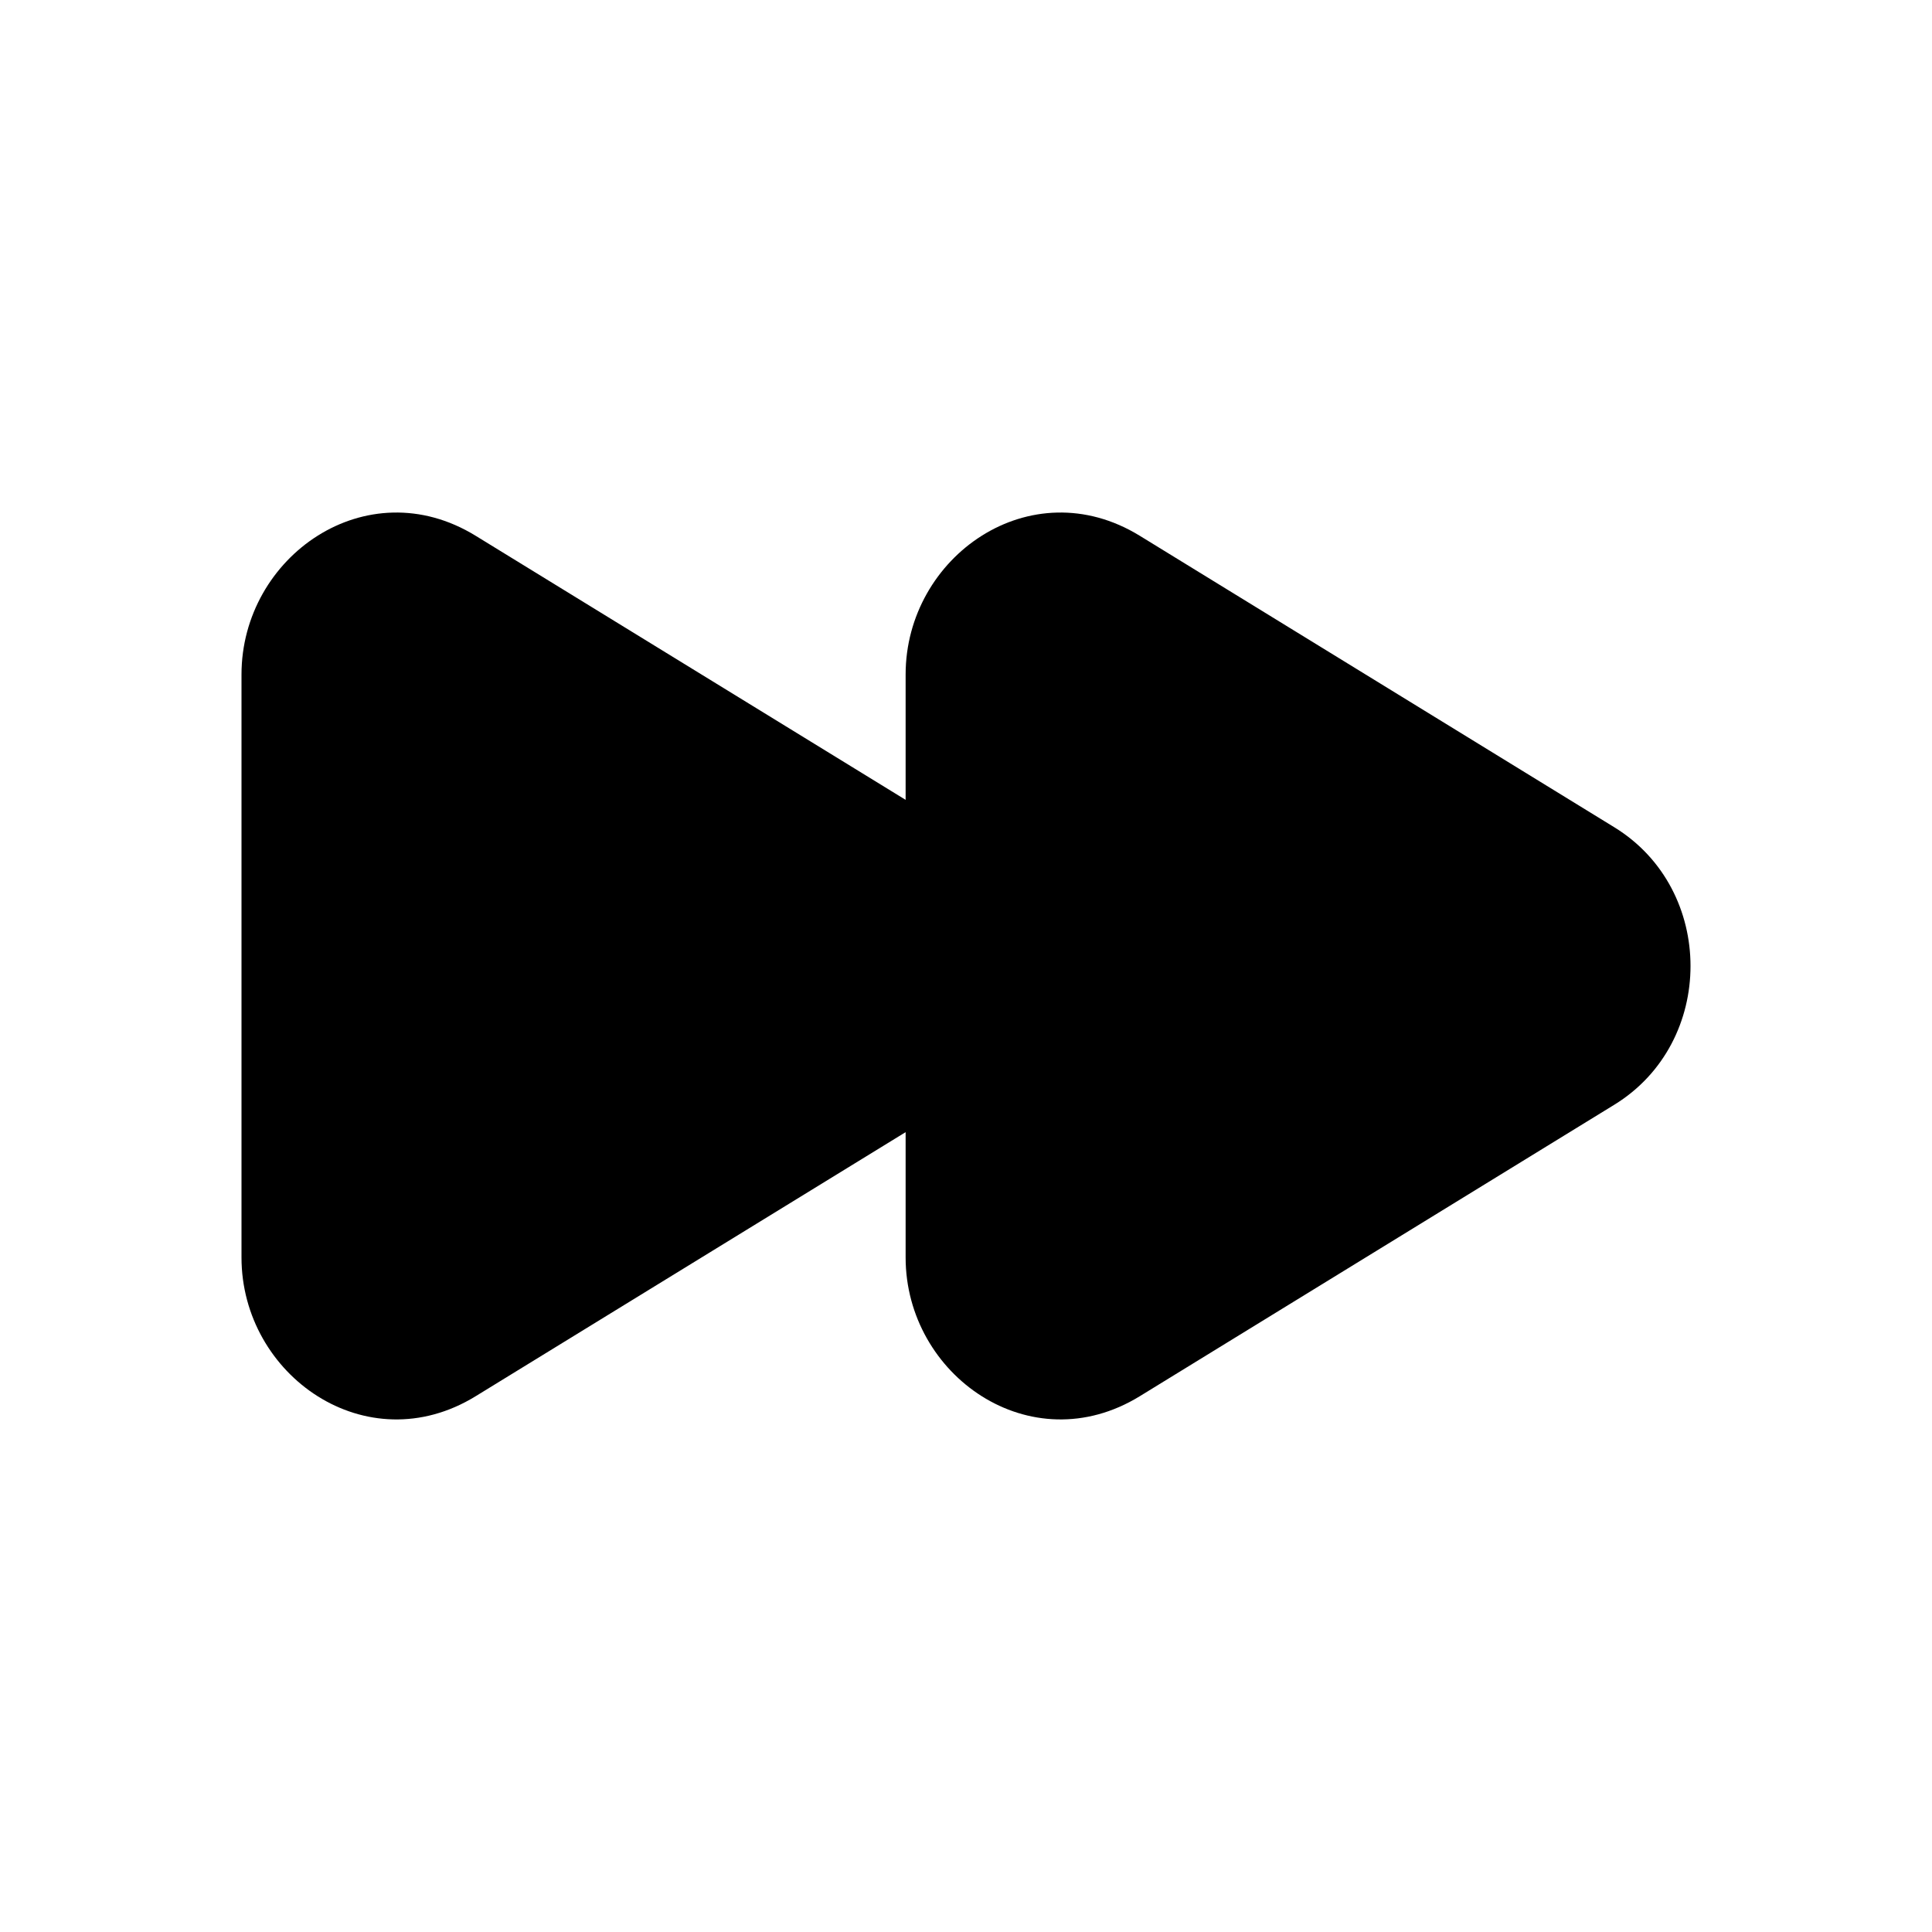
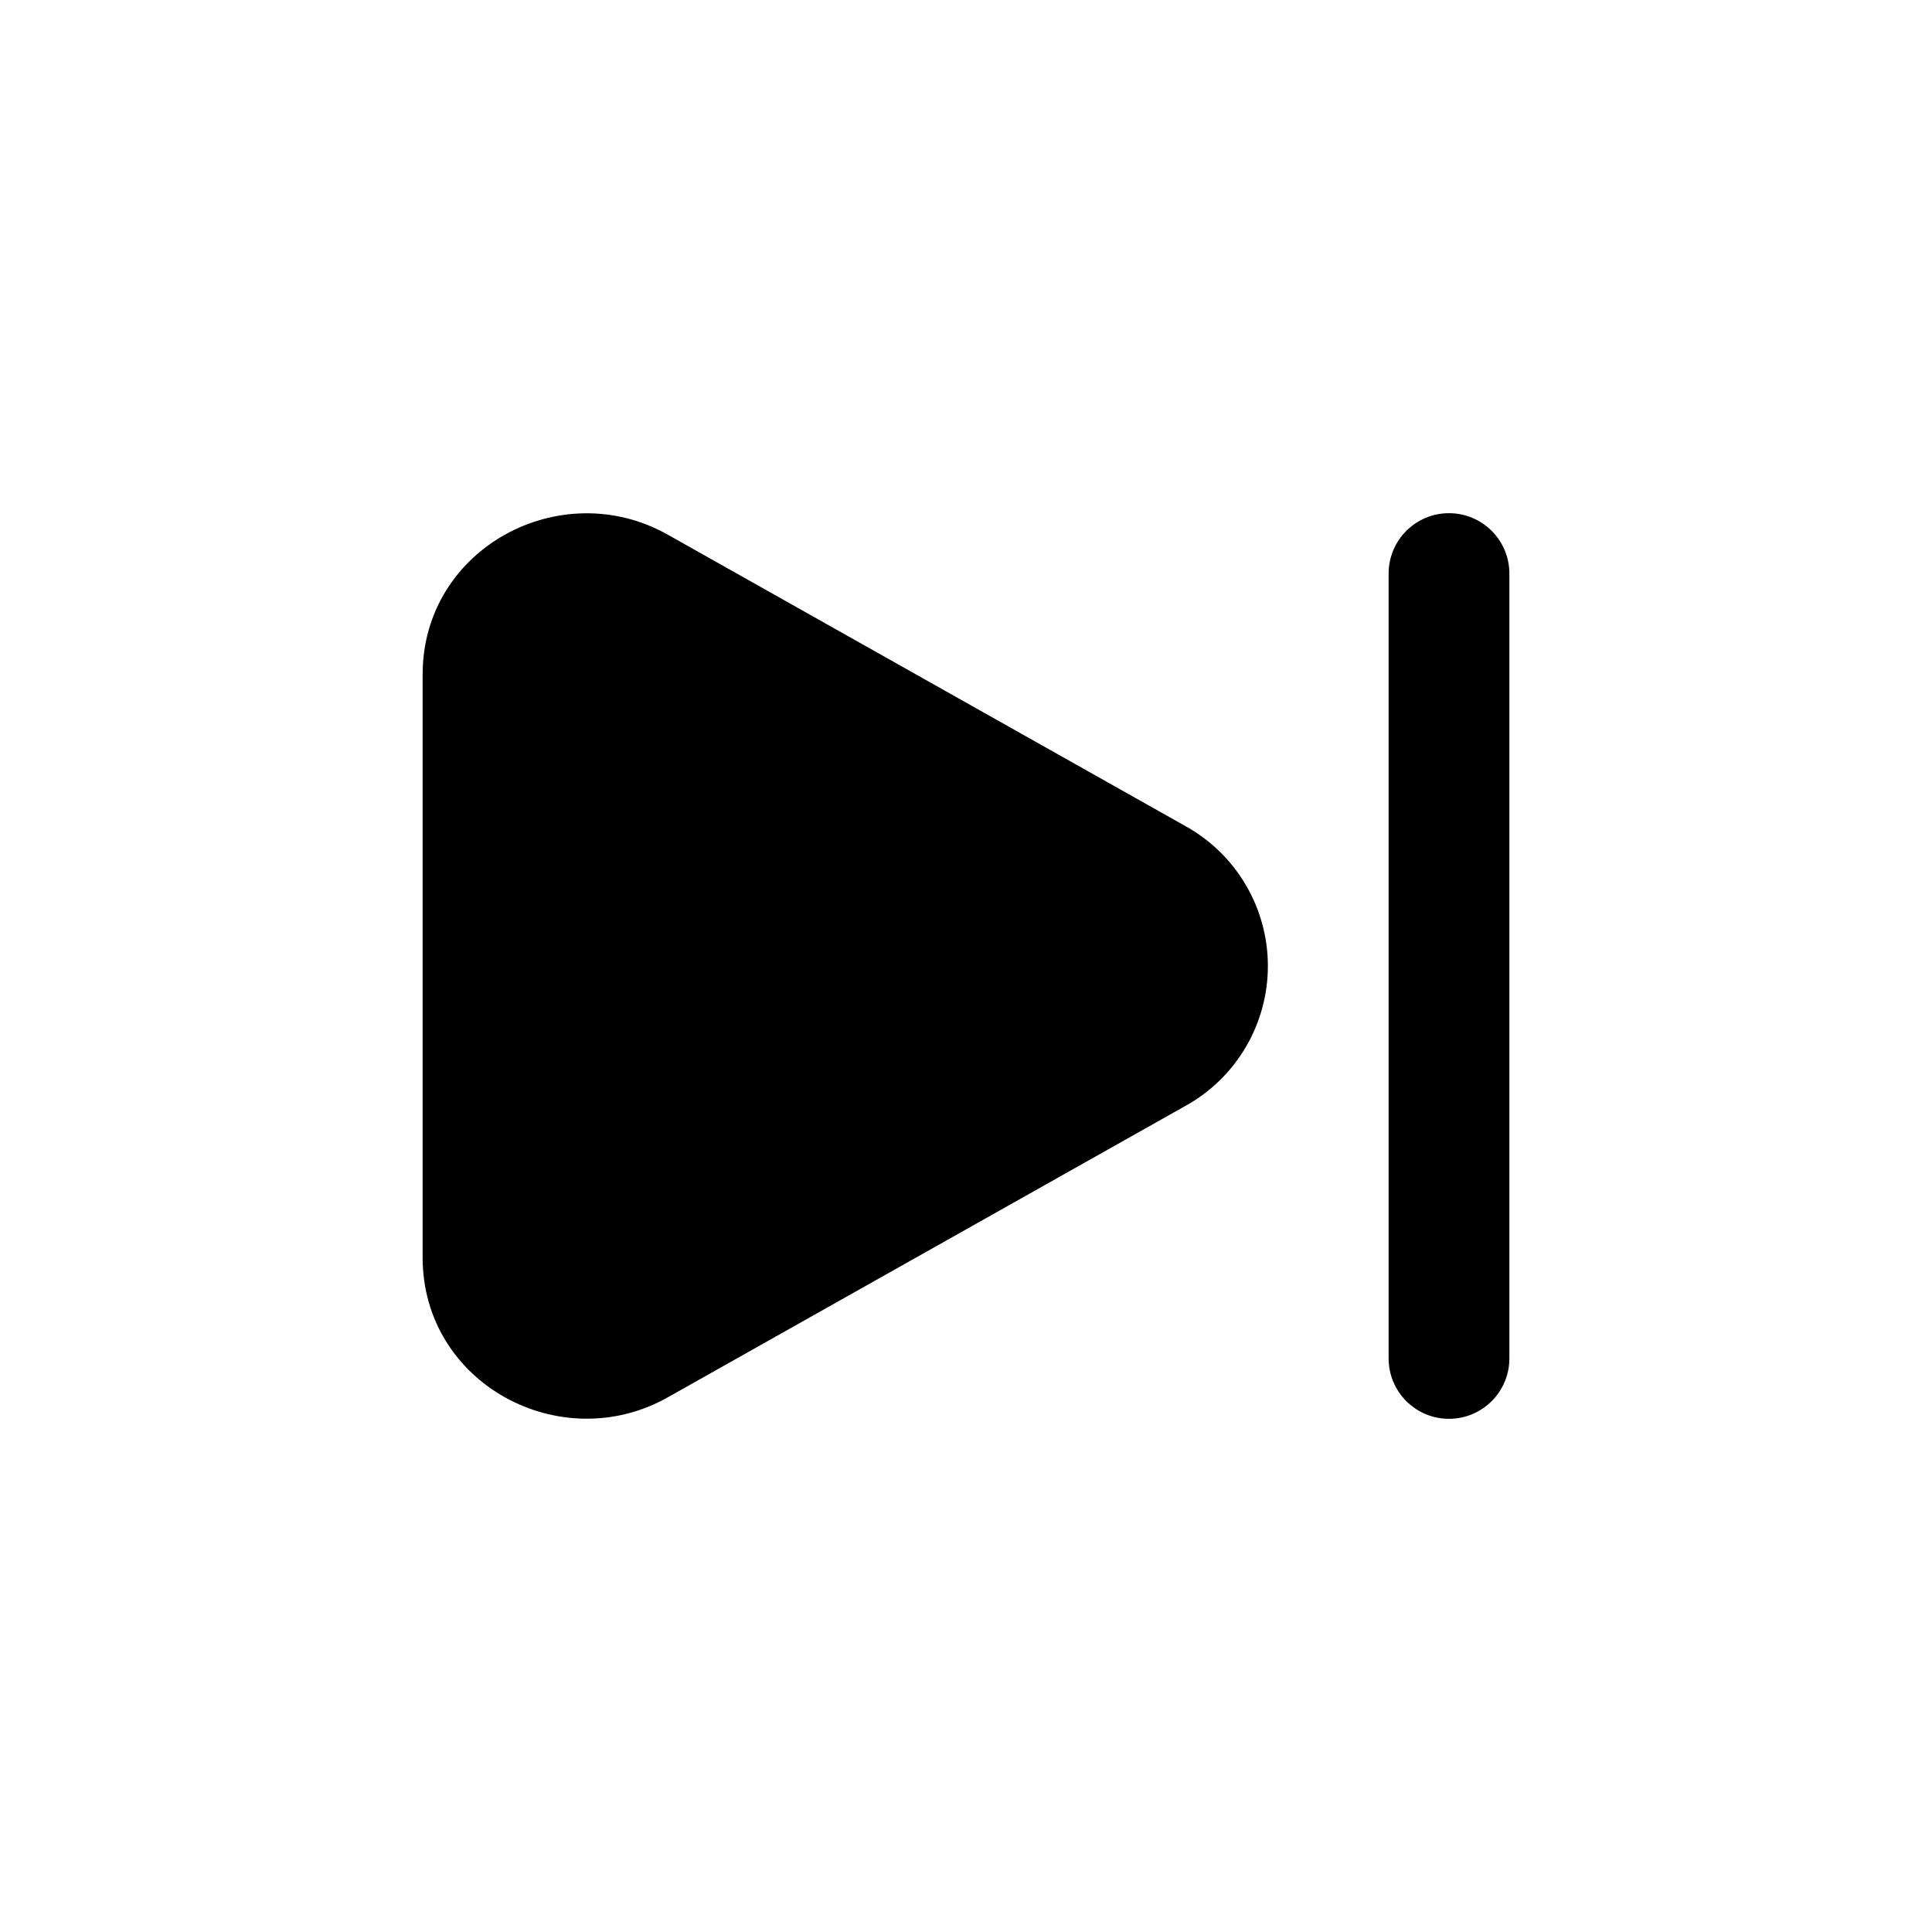
<svg xmlns="http://www.w3.org/2000/svg" width="32" height="32" fill="none" class="persona-icon" viewBox="0 0 32 32">
-   <path fill="currentColor" d="M18.878 8.874C17.07 7.764 15 9.217 15 11.172v2.076L7.878 8.874C6.07 7.764 4 9.217 4 11.172v9.656c0 1.955 2.071 3.407 3.878 2.298L15 18.752v2.076c0 1.954 2.071 3.407 3.878 2.298l7.86-4.828c1.683-1.033 1.683-3.563 0-4.596z" />
+   <path fill="currentColor" d="M25 9.5a1 1 0 1 0-2 0v13a1 1 0 1 0 2 0zM7 11.172c0-2.093 2.288-3.314 4.059-2.317l8.576 4.828a2.649 2.649 0 0 1 0 4.634l-8.576 4.828C9.289 24.142 7 22.921 7 20.828z" />
</svg>
